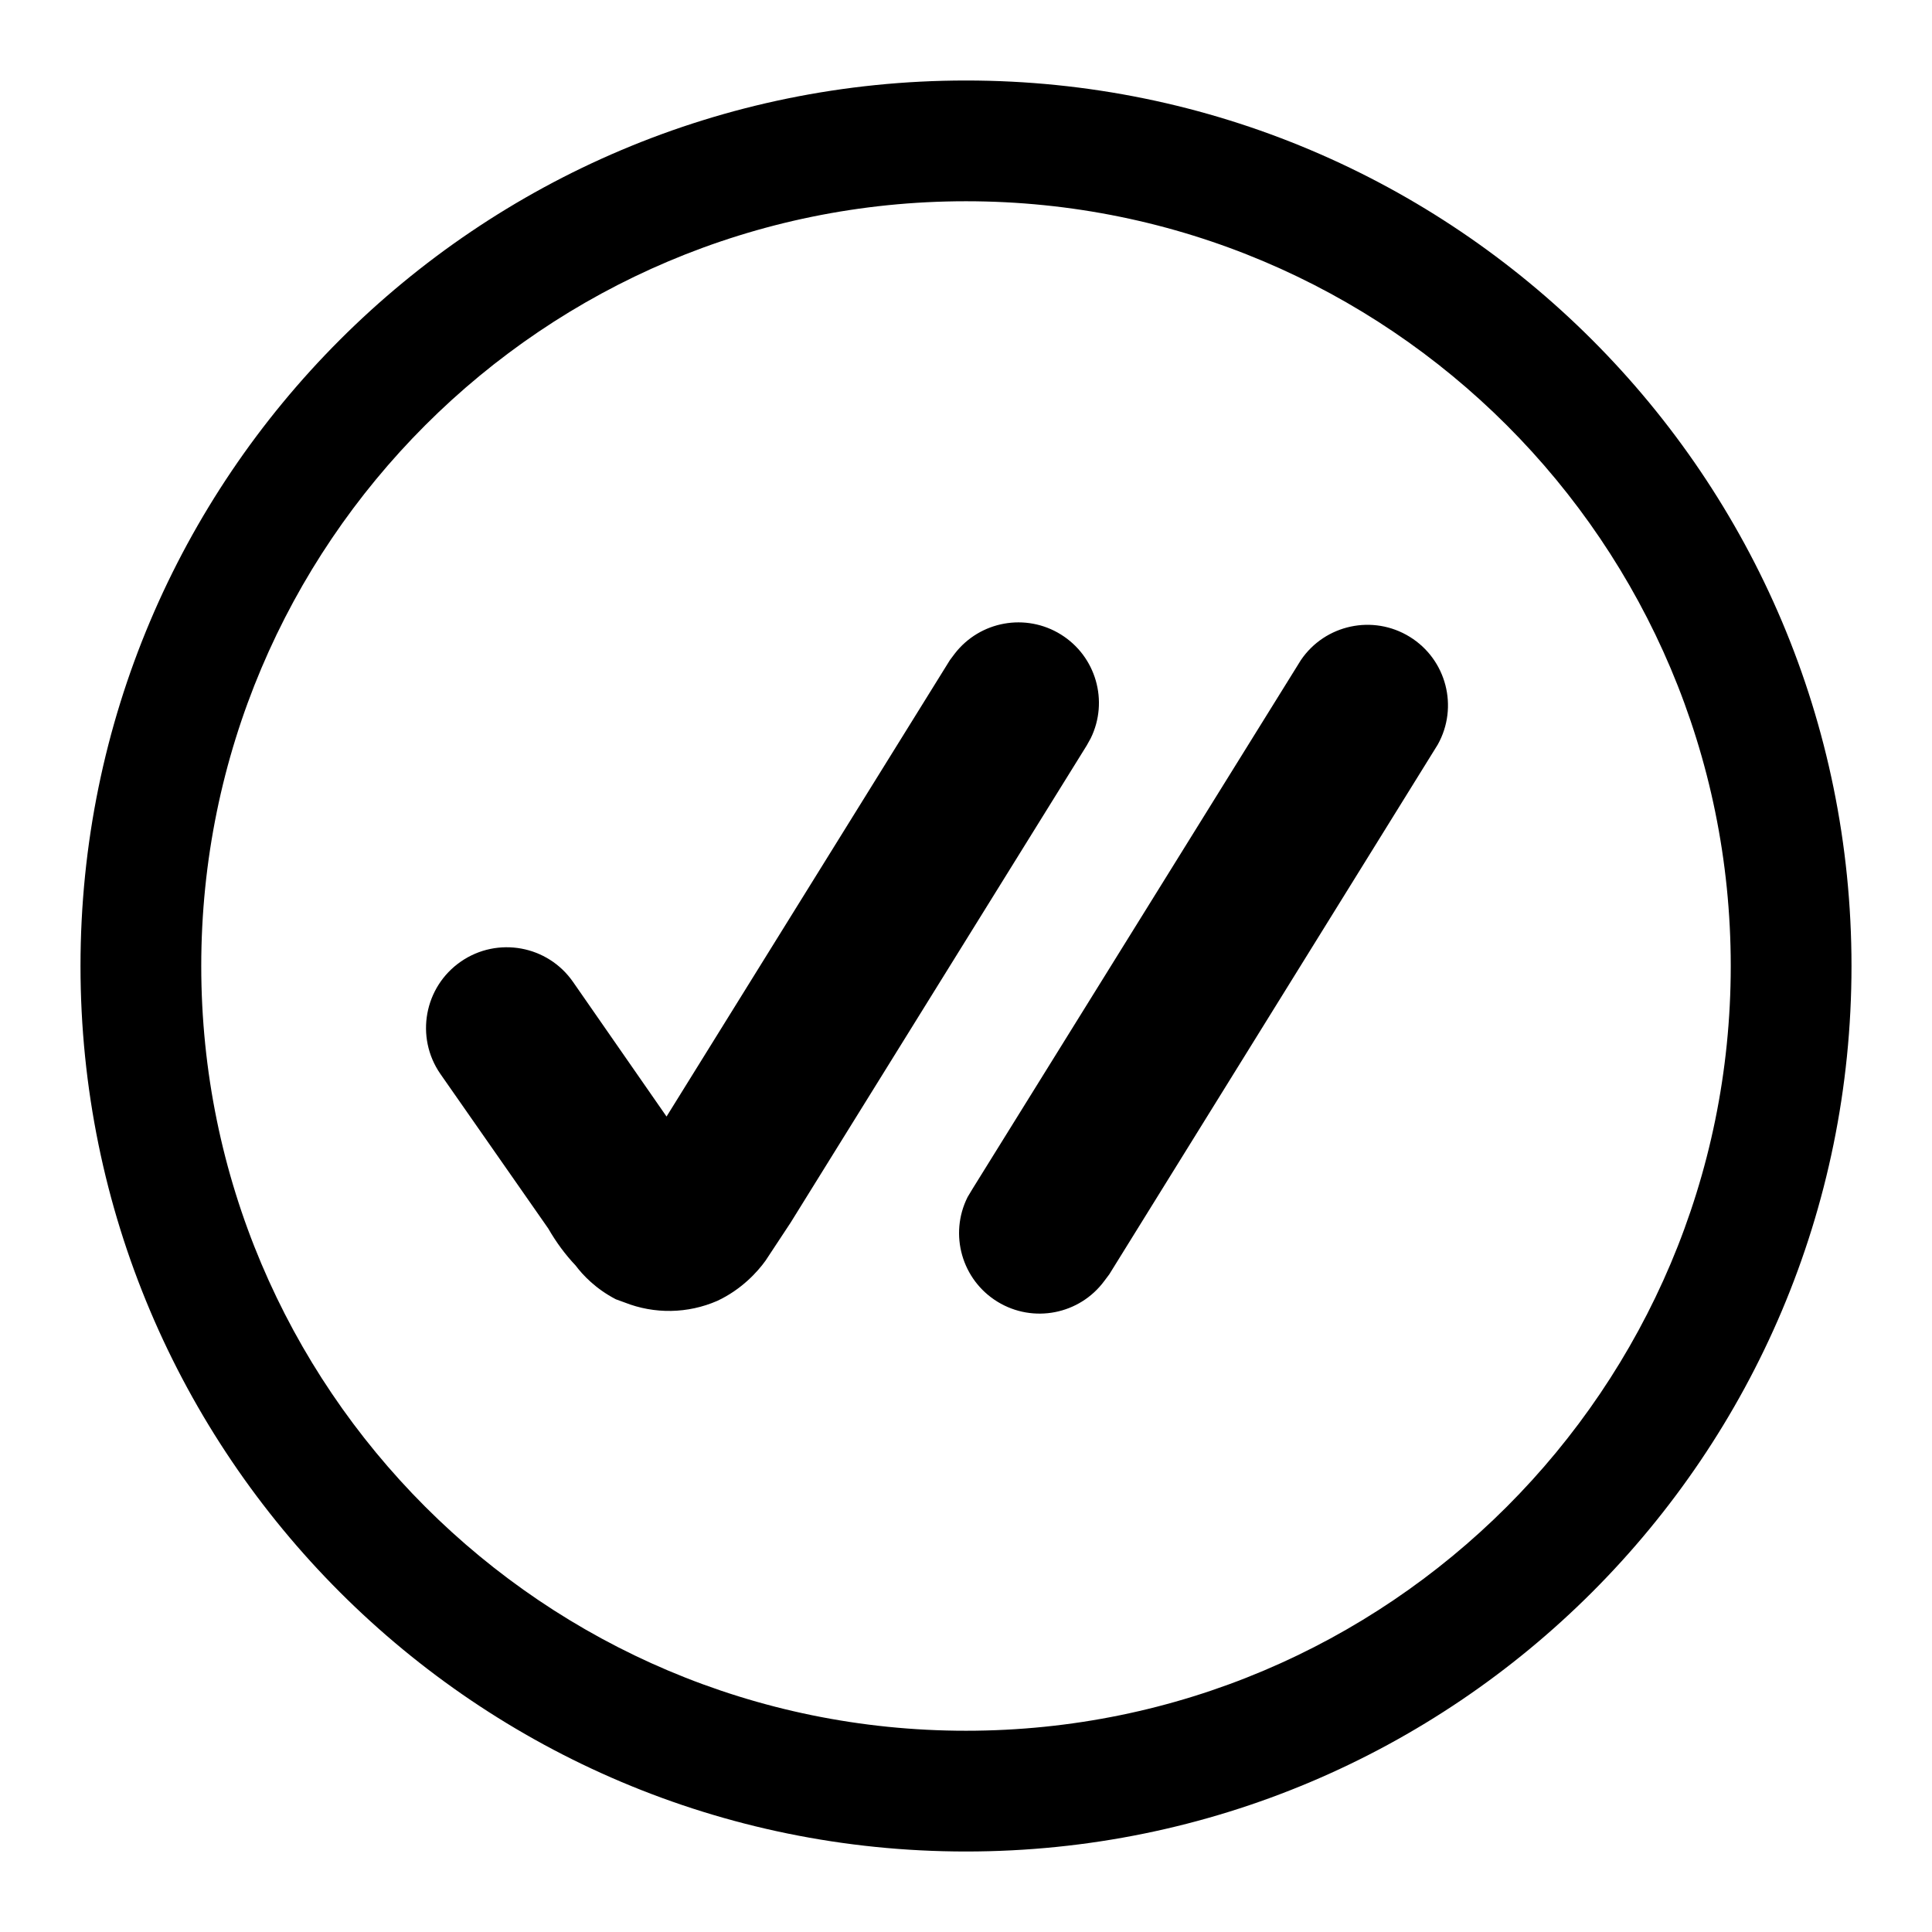
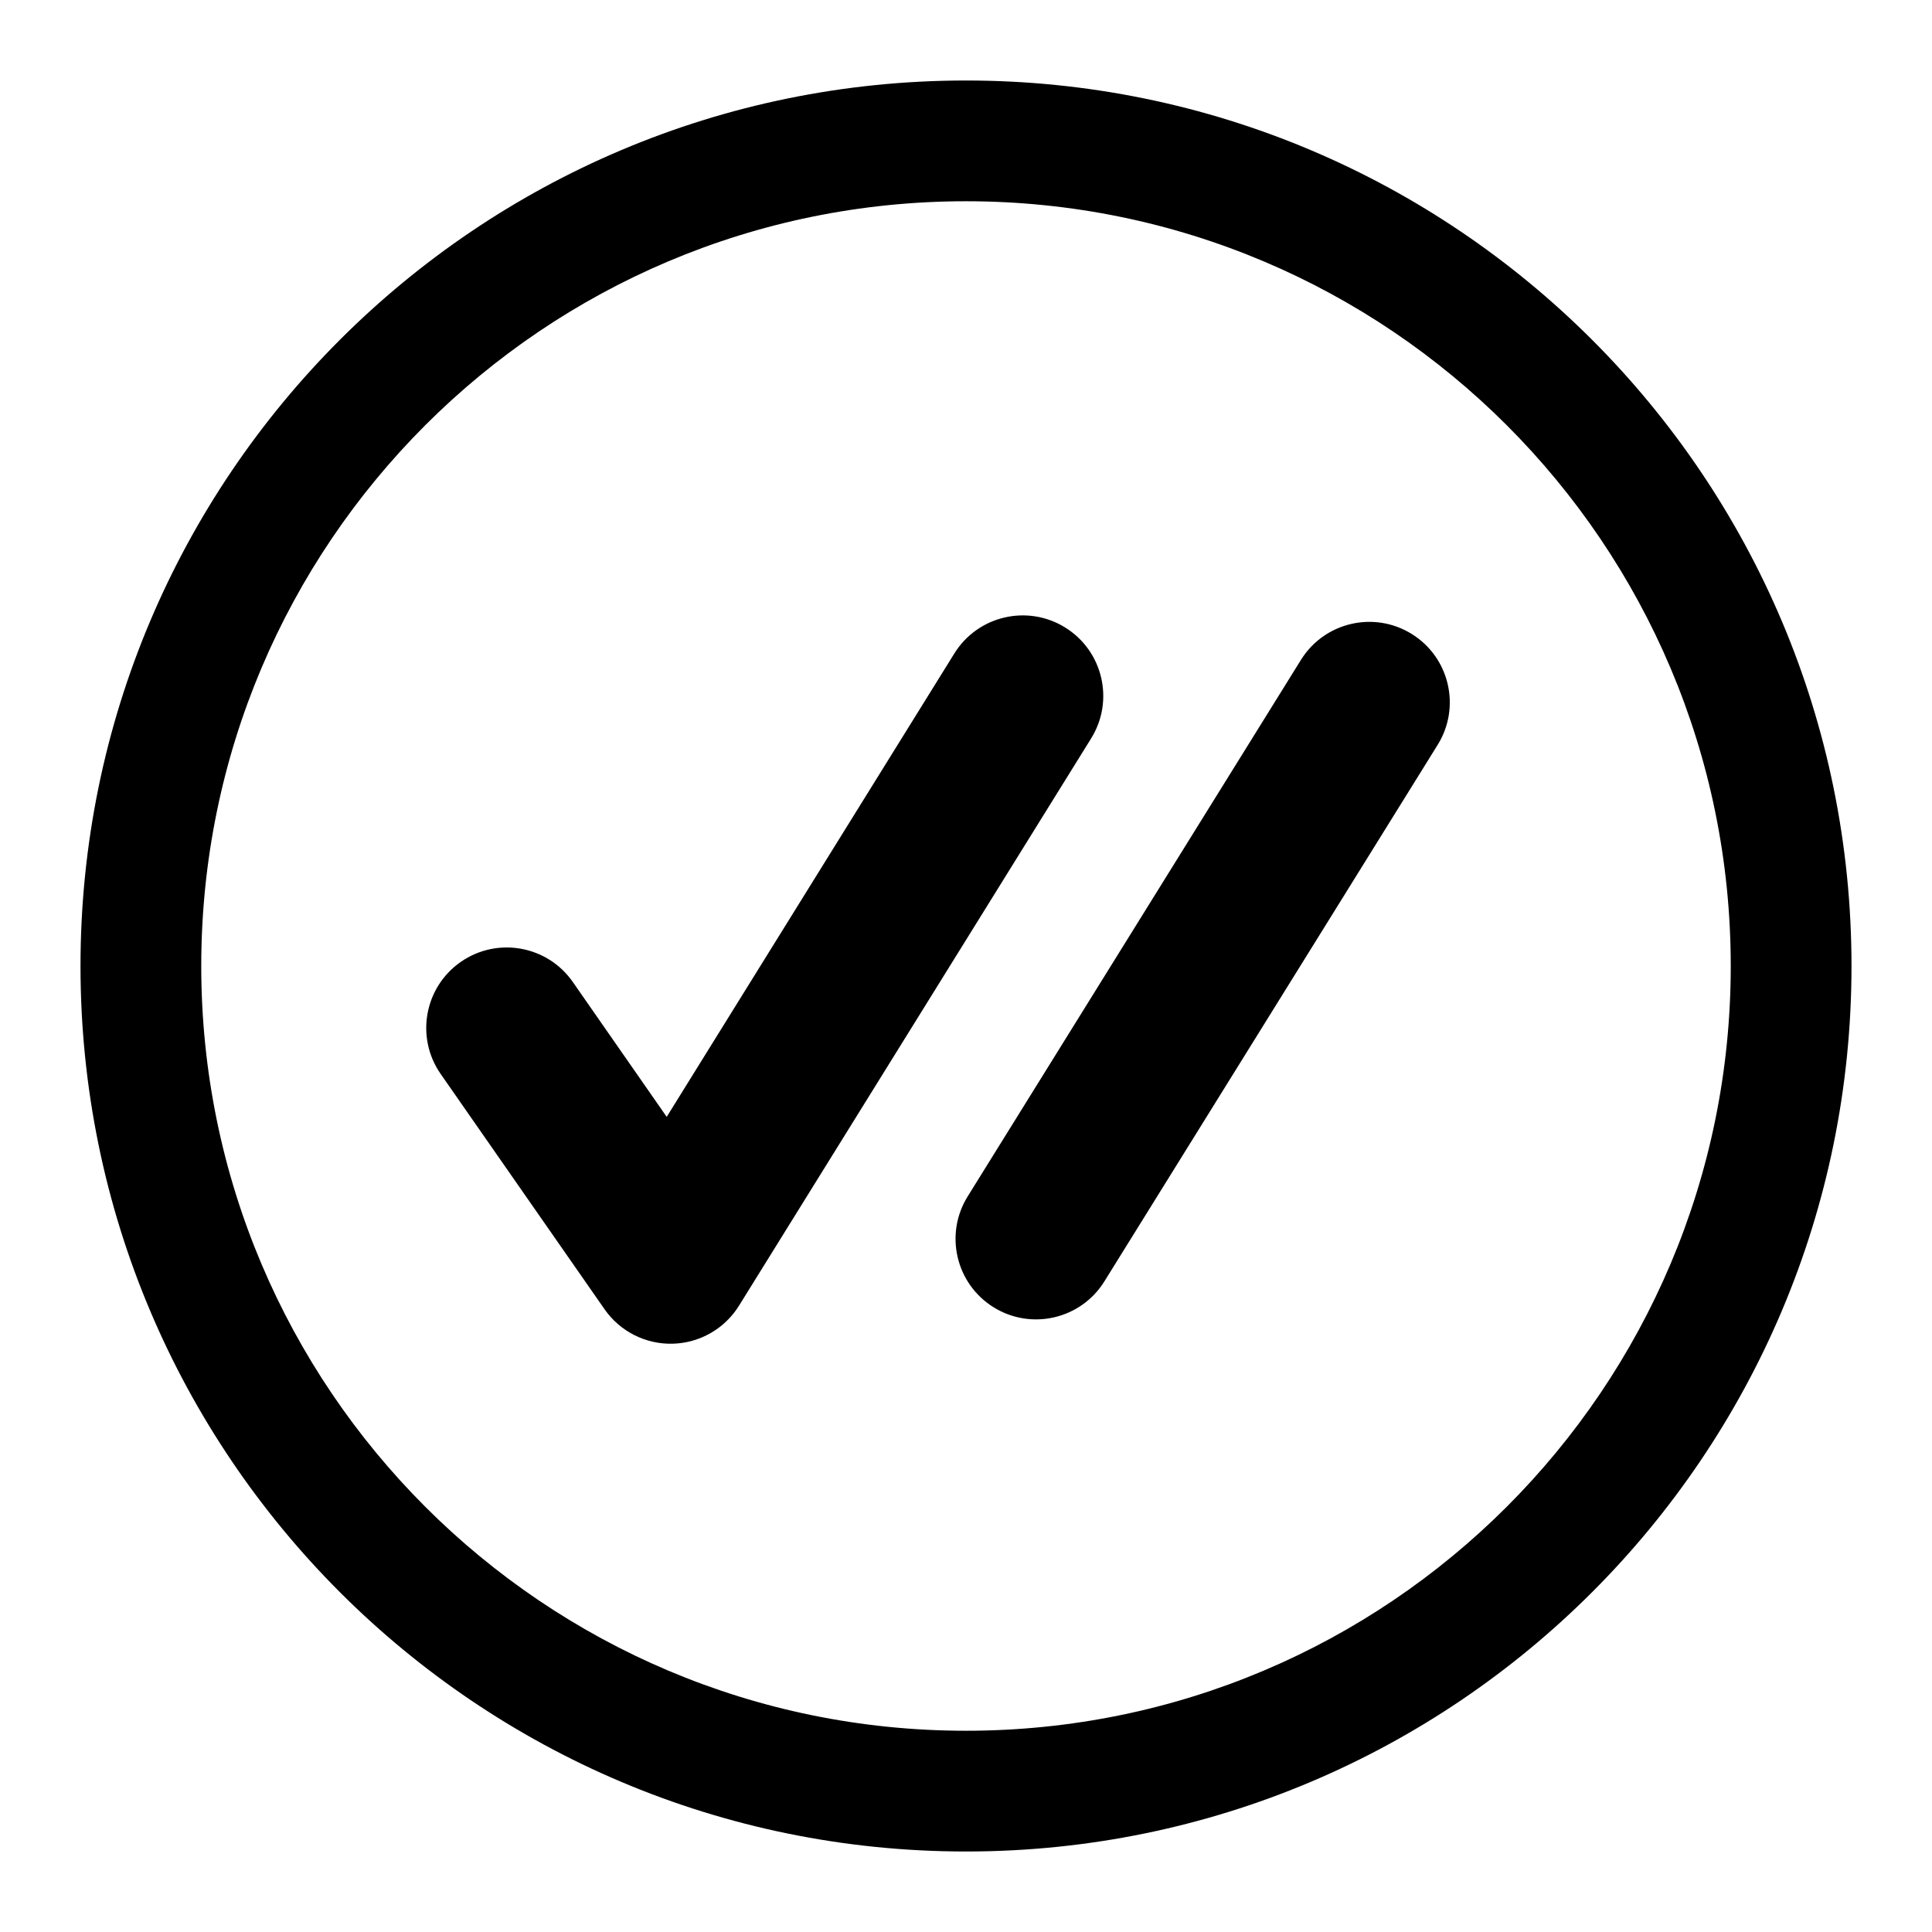
<svg xmlns="http://www.w3.org/2000/svg" viewBox="0 0 24 24" width="24" height="24">
-   <path d="M16.16 8.2a1 1 0 0 1 1.7 1.05l-4.08 6.58-.06.08a1 1 0 0 1-1.7-1.04l.06-.1zm-4.3-.08a1 1 0 0 1 1.69 1.05l-.05.09-3.68 5.93-.31.47c-.1.14-.3.36-.6.5a1.5 1.5 0 0 1-1.15.02l-.11-.04c-.25-.13-.41-.3-.5-.42q-.19-.2-.34-.46l-1.34-1.92a1 1 0 0 1 1.65-1.14l1.16 1.67L11.8 8.2z" />
-   <path fill-rule="evenodd" d="M12 1A11 11 0 1 1 12 23A11 11 0 0 1 12 1M12 2.5A9.5 9.5 0 1 0 12 21.5A9.5 9.5 0 0 0 12 2.5" clip-rule="evenodd" />
+   <path d="M5.474 13.341L7.51 16.264A1 1 0 0 0 9.18 16.22L13.555 9.172A1 1 0 0 0 11.855 8.118L8.282 13.874L7.116 12.199A1 1 0 0 0 5.474 13.341ZM13.719 15.918L17.859 9.253A.999 .999 0 0 0 16.161 8.197L12.021 14.862A.999 .999 0 0 0 13.719 15.918ZM1 12a11 11 0 1 0 22 0a11 11 0 1 0 -22 0ZM2.5 12a9.5 9.5 0 1 1 19 0a9.5 9.5 0 1 1 -19 0Z" />
</svg>
